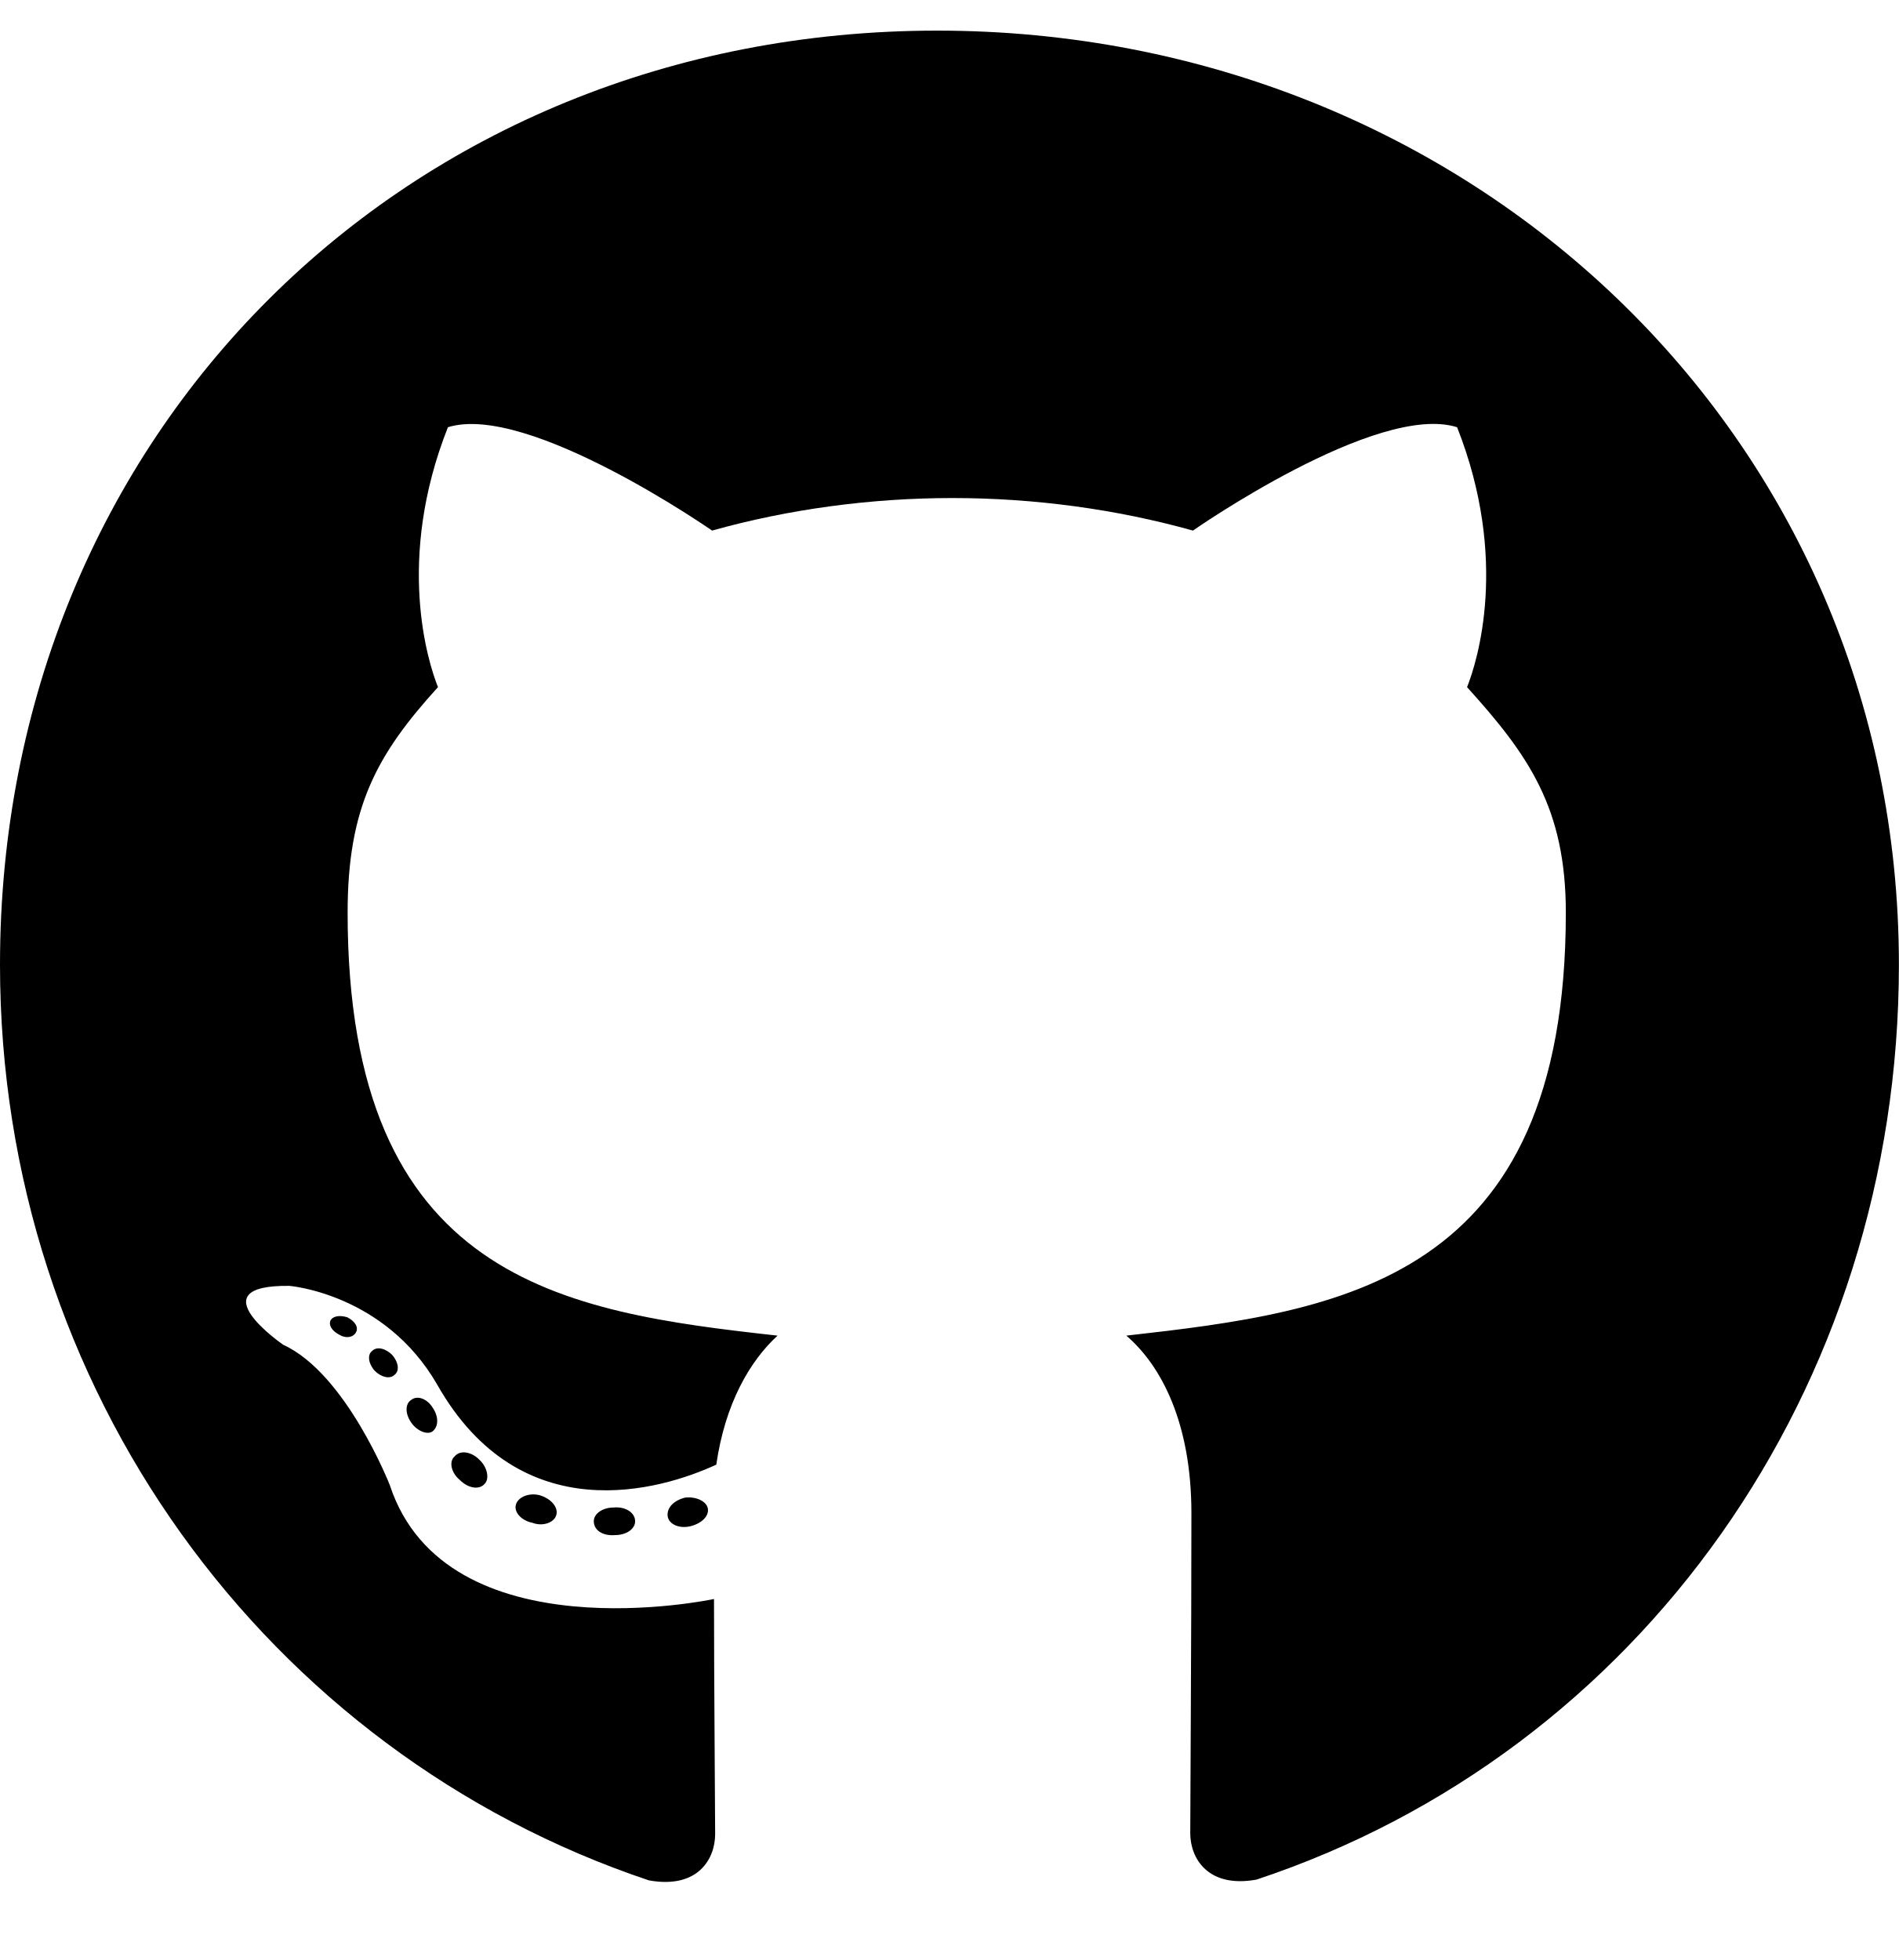
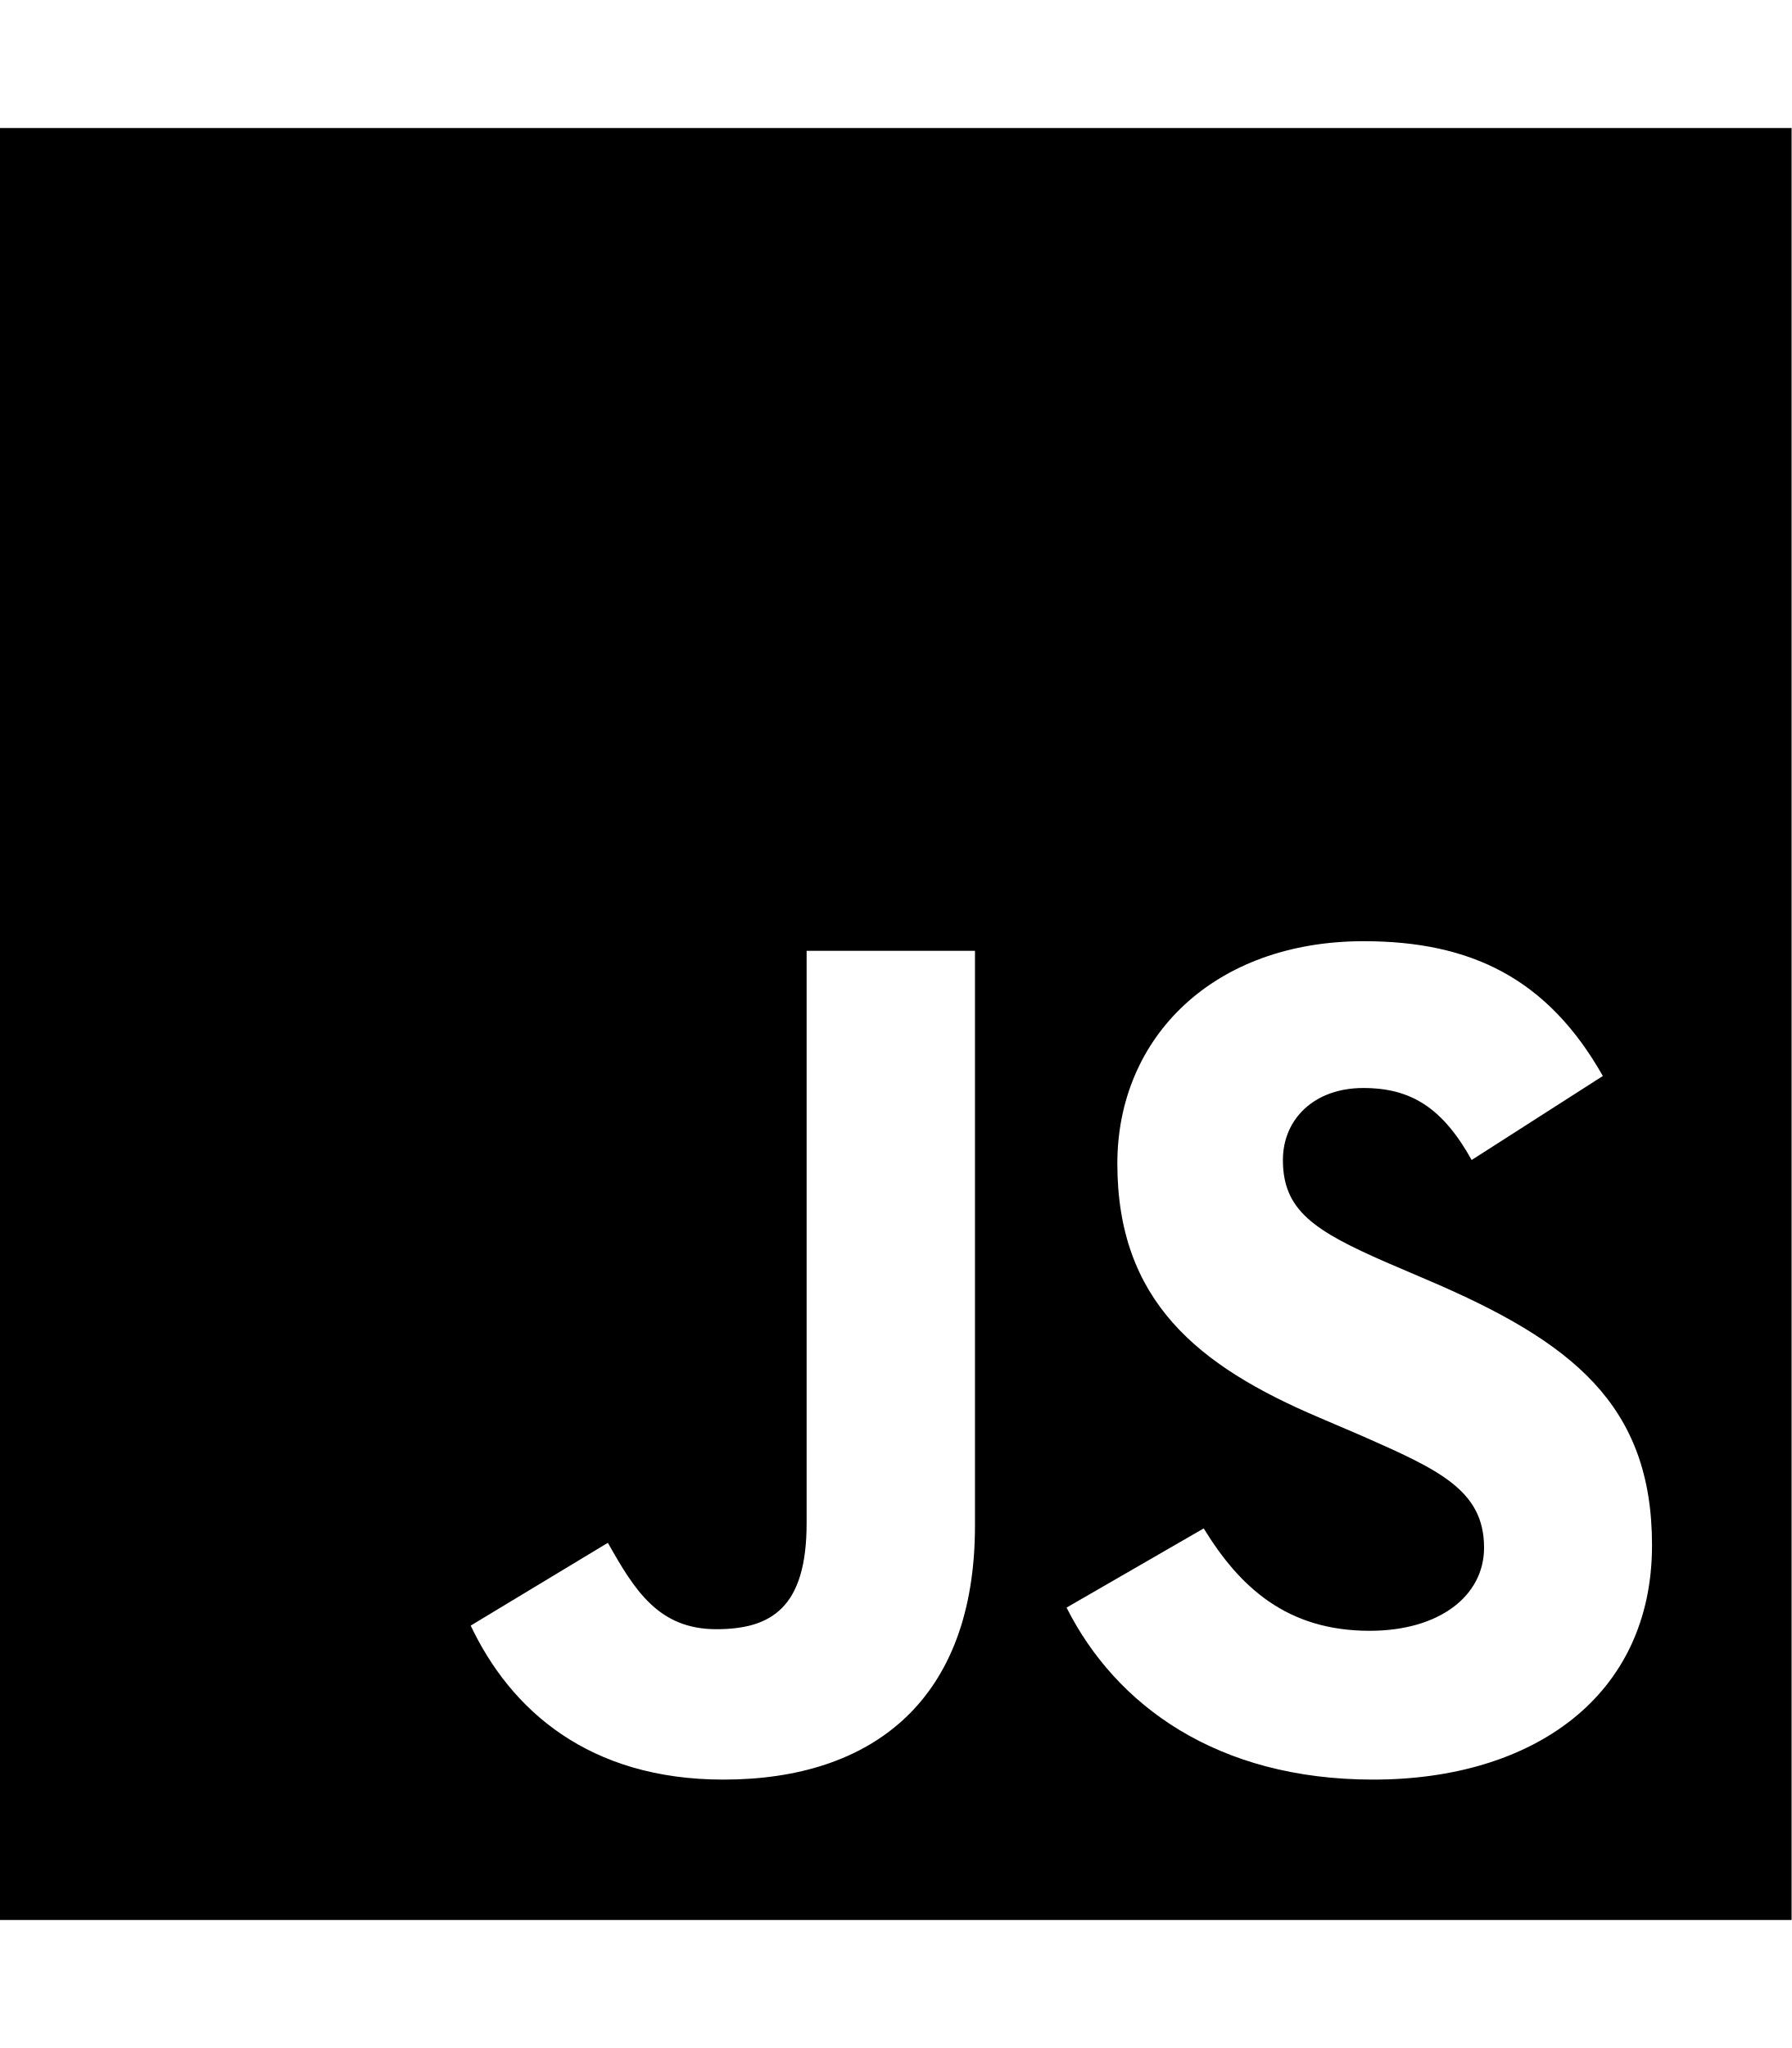
- <svg xmlns="http://www.w3.org/2000/svg" viewBox="0 0 496 512" fill="currentColor">
-   <path d="M165.9 397.4c0 2-2.3 3.6-5.2 3.6-3.3 .3-5.6-1.3-5.6-3.6 0-2 2.3-3.6 5.2-3.6 3-.3 5.6 1.3 5.6 3.6zm-31.1-4.5c-.7 2 1.3 4.3 4.3 4.9 2.6 1 5.6 0 6.2-2s-1.3-4.3-4.3-5.2c-2.6-.7-5.5 .3-6.2 2.3zm44.2-1.7c-2.9 .7-4.9 2.6-4.6 4.9 .3 2 2.9 3.3 5.9 2.6 2.9-.7 4.9-2.6 4.6-4.6-.3-1.9-3-3.2-5.9-2.9zM244.8 8C106.1 8 0 113.3 0 252c0 110.9 69.8 205.8 169.5 239.2 12.8 2.3 17.3-5.6 17.3-12.1 0-6.2-.3-40.4-.3-61.4 0 0-70 15-84.7-29.8 0 0-11.4-29.1-27.8-36.6 0 0-22.9-15.7 1.6-15.4 0 0 24.9 2 38.6 25.8 21.9 38.6 58.6 27.5 72.9 20.9 2.3-16 8.8-27.1 16-33.7-55.9-6.2-112.3-14.3-112.3-110.5 0-27.5 7.6-41.3 23.6-58.9-2.6-6.5-11.1-33.3 2.6-67.9 20.9-6.5 69 27 69 27 20-5.6 41.5-8.5 62.8-8.5s42.8 2.9 62.8 8.5c0 0 48.1-33.6 69-27 13.7 34.7 5.2 61.4 2.6 67.9 16 17.7 25.8 31.5 25.8 58.9 0 96.5-58.9 104.2-114.8 110.5 9.2 7.9 17 22.9 17 46.4 0 33.7-.3 75.4-.3 83.6 0 6.5 4.6 14.4 17.3 12.1C428.2 457.8 496 362.9 496 252 496 113.3 383.5 8 244.8 8zM97.2 352.9c-1.3 1-1 3.3 .7 5.2 1.6 1.6 3.9 2.3 5.2 1 1.3-1 1-3.3-.7-5.2-1.6-1.6-3.9-2.3-5.2-1zm-10.8-8.1c-.7 1.3 .3 2.9 2.3 3.9 1.6 1 3.6 .7 4.3-.7 .7-1.3-.3-2.9-2.3-3.9-2-.6-3.6-.3-4.3 .7zm32.4 35.6c-1.6 1.3-1 4.3 1.3 6.2 2.3 2.3 5.2 2.6 6.5 1 1.3-1.3 .7-4.3-1.3-6.2-2.2-2.3-5.2-2.6-6.5-1zm-11.4-14.7c-1.6 1-1.6 3.6 0 5.9 1.6 2.3 4.3 3.3 5.6 2.3 1.6-1.3 1.6-3.9 0-6.2-1.4-2.3-4-3.3-5.6-2z" />
+ <svg xmlns="http://www.w3.org/2000/svg" viewBox="0 0 448 512">
+   <path d="M0 32v448h448V32H0zm243.8 349.4c0 43.6-25.6 63.5-62.9 63.5-33.7 0-53.2-17.4-63.2-38.5l34.3-20.7c6.6 11.7 12.6 21.6 27.1 21.6 13.8 0 22.6-5.4 22.6-26.5V237.7h42.1v143.7zm99.6 63.5c-39.1 0-64.4-18.6-76.7-43l34.3-19.8c9 14.7 20.8 25.6 41.5 25.6 17.4 0 28.6-8.7 28.6-20.8 0-14.4-11.4-19.5-30.7-28l-10.5-4.5c-30.4-12.9-50.5-29.2-50.5-63.5 0-31.6 24.1-55.6 61.6-55.6 26.8 0 46 9.3 59.8 33.7L368 290c-7.2-12.9-15-18-27.1-18-12.3 0-20.1 7.8-20.1 18 0 12.6 7.8 17.7 25.9 25.6l10.5 4.5c35.8 15.3 55.9 31 55.9 66.2 0 37.8-29.8 58.6-69.7 58.6z" />
</svg>
